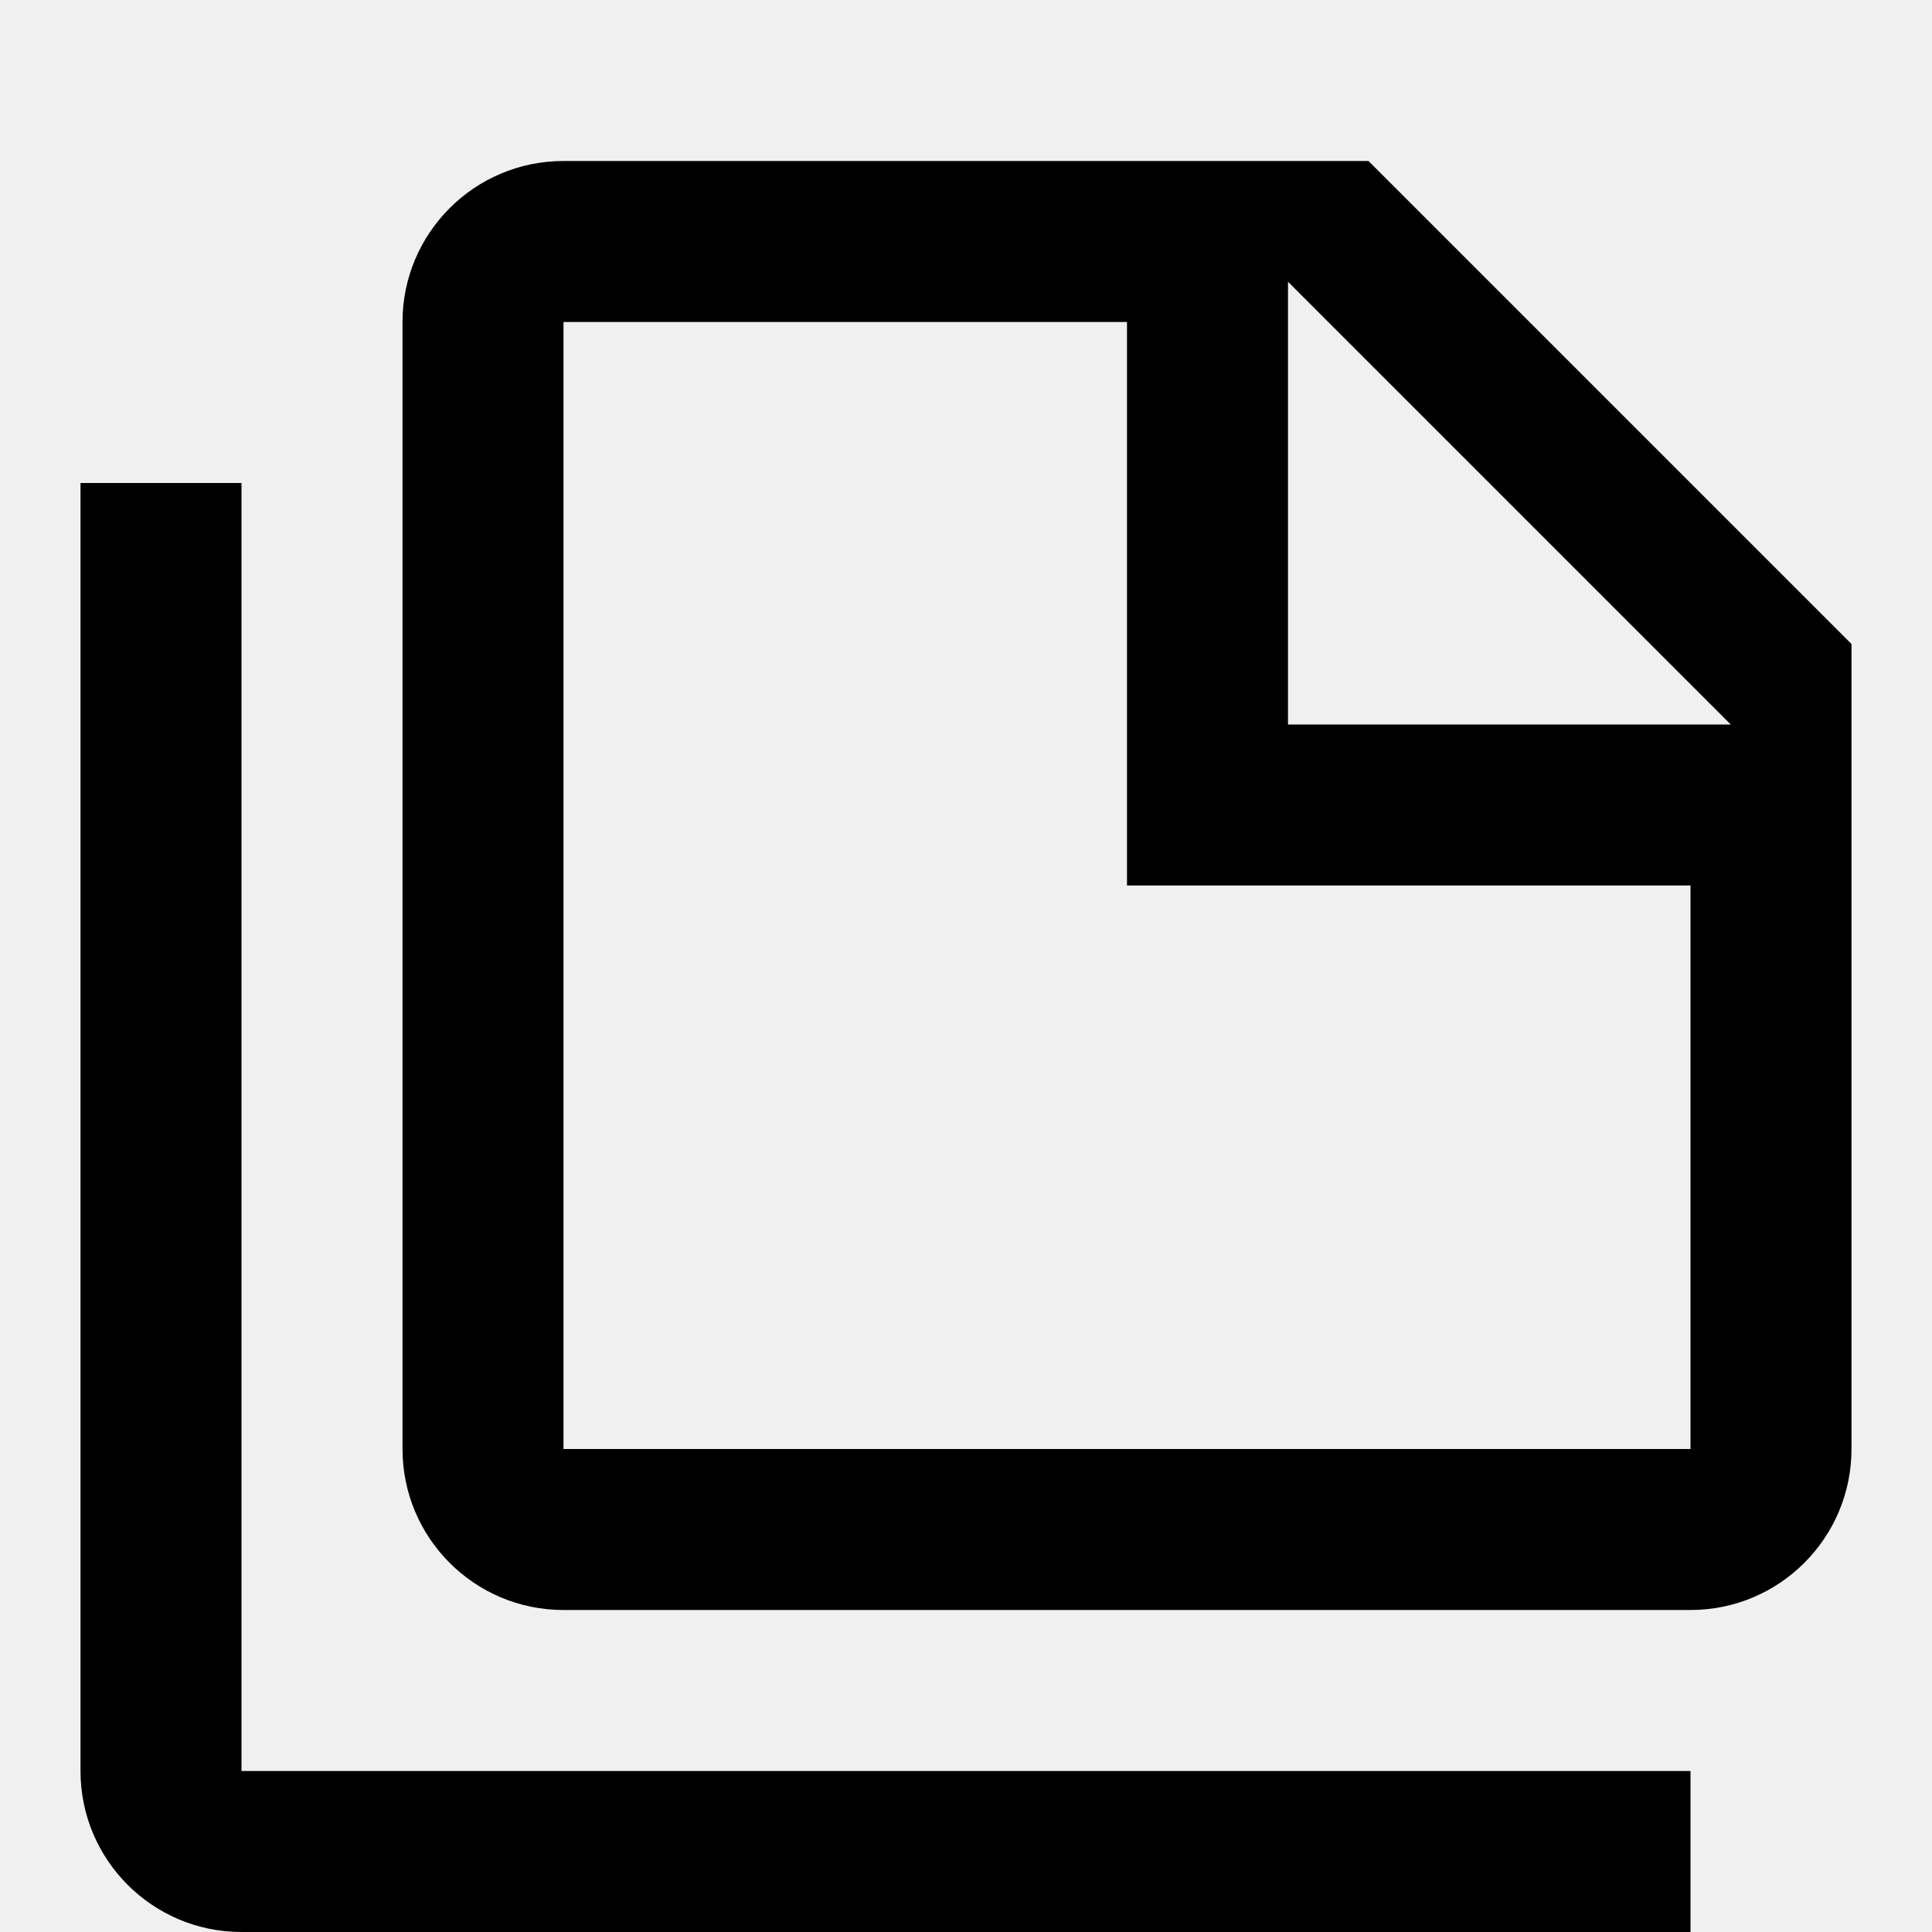
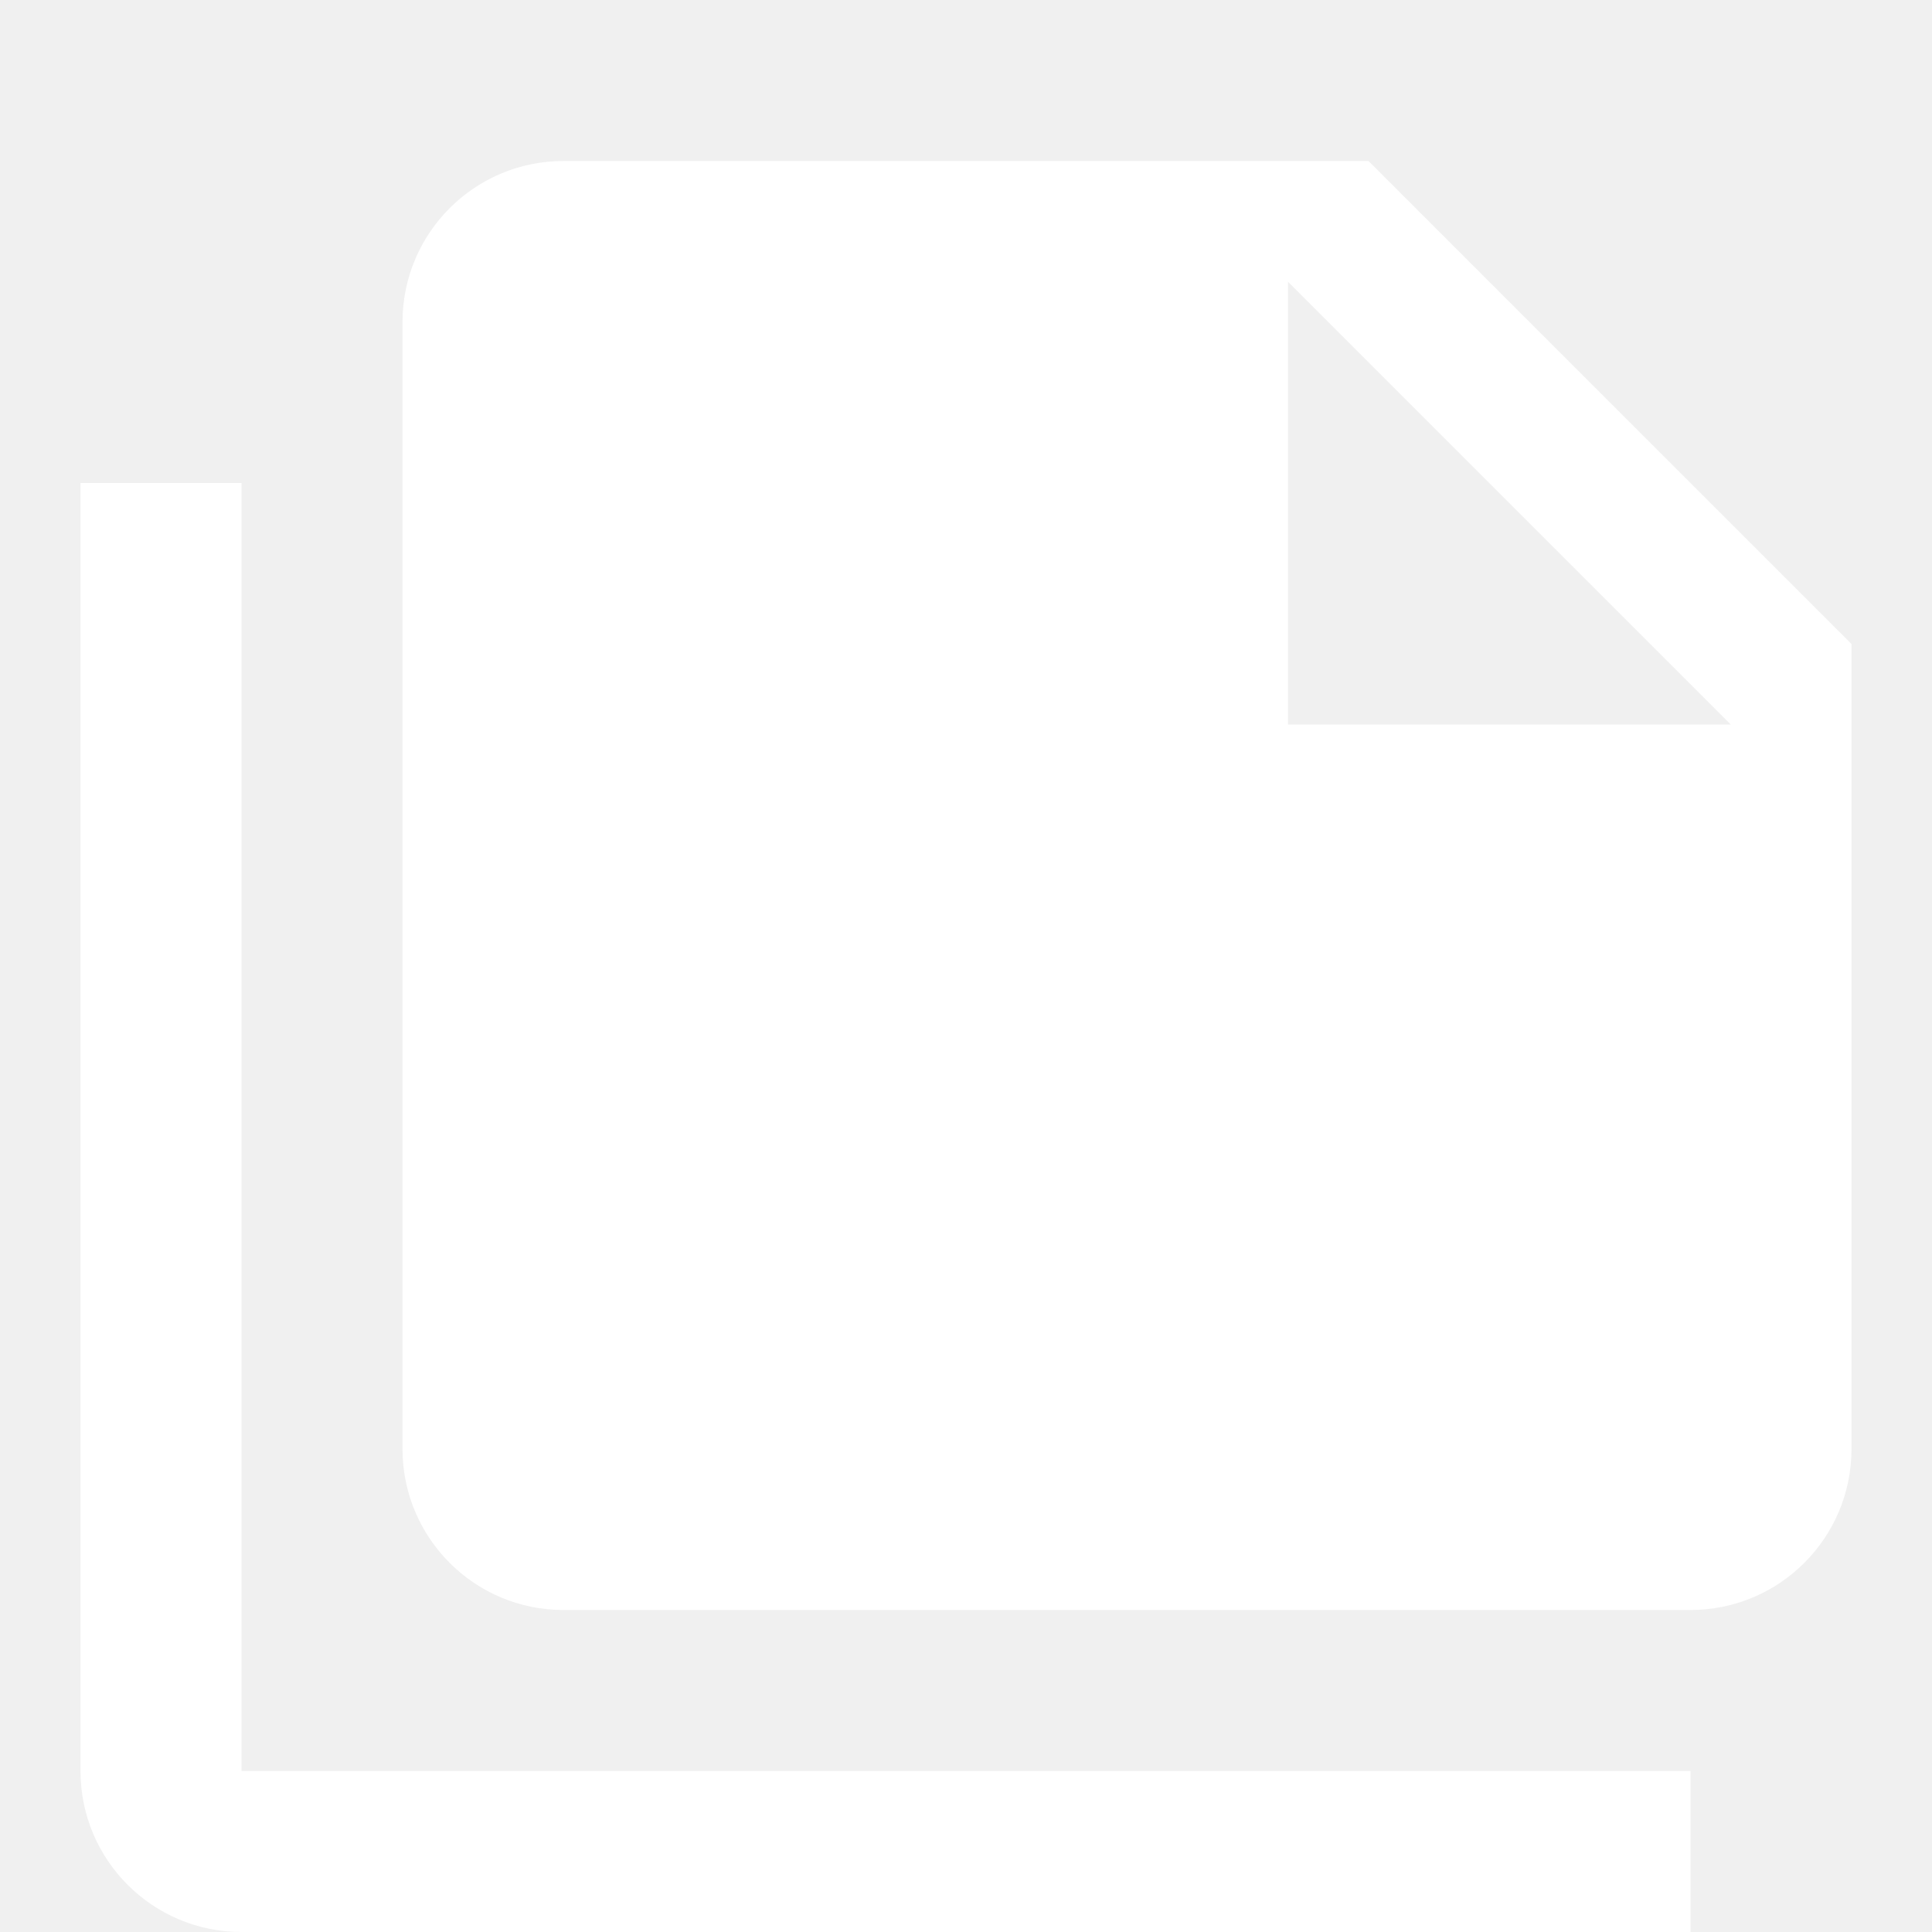
<svg xmlns="http://www.w3.org/2000/svg" viewBox="0 0 24 24">
-   <path d="M3,6V22H21V24H3A2,2 0 0,1 1,22V6H3M16,9H21.5L16,3.5V9M7,2H17L23,8V18A2,2 0 0,1 21,20H7C5.89,20 5,19.1 5,18V4A2,2 0 0,1 7,2M7,4V18H21V11H14V4H7Z" />
+   <path fill="white" d="M16,9H21.5L16,3.5V9M7,2H17L23,8V18A2,2 0 0,1 21,20H7C5.89,20 5,19.1 5,18V4A2,2 0 0,1 7,2M3,6V22H21V24H3A2,2 0 0,1 1,22V6H3Z" />
</svg>
